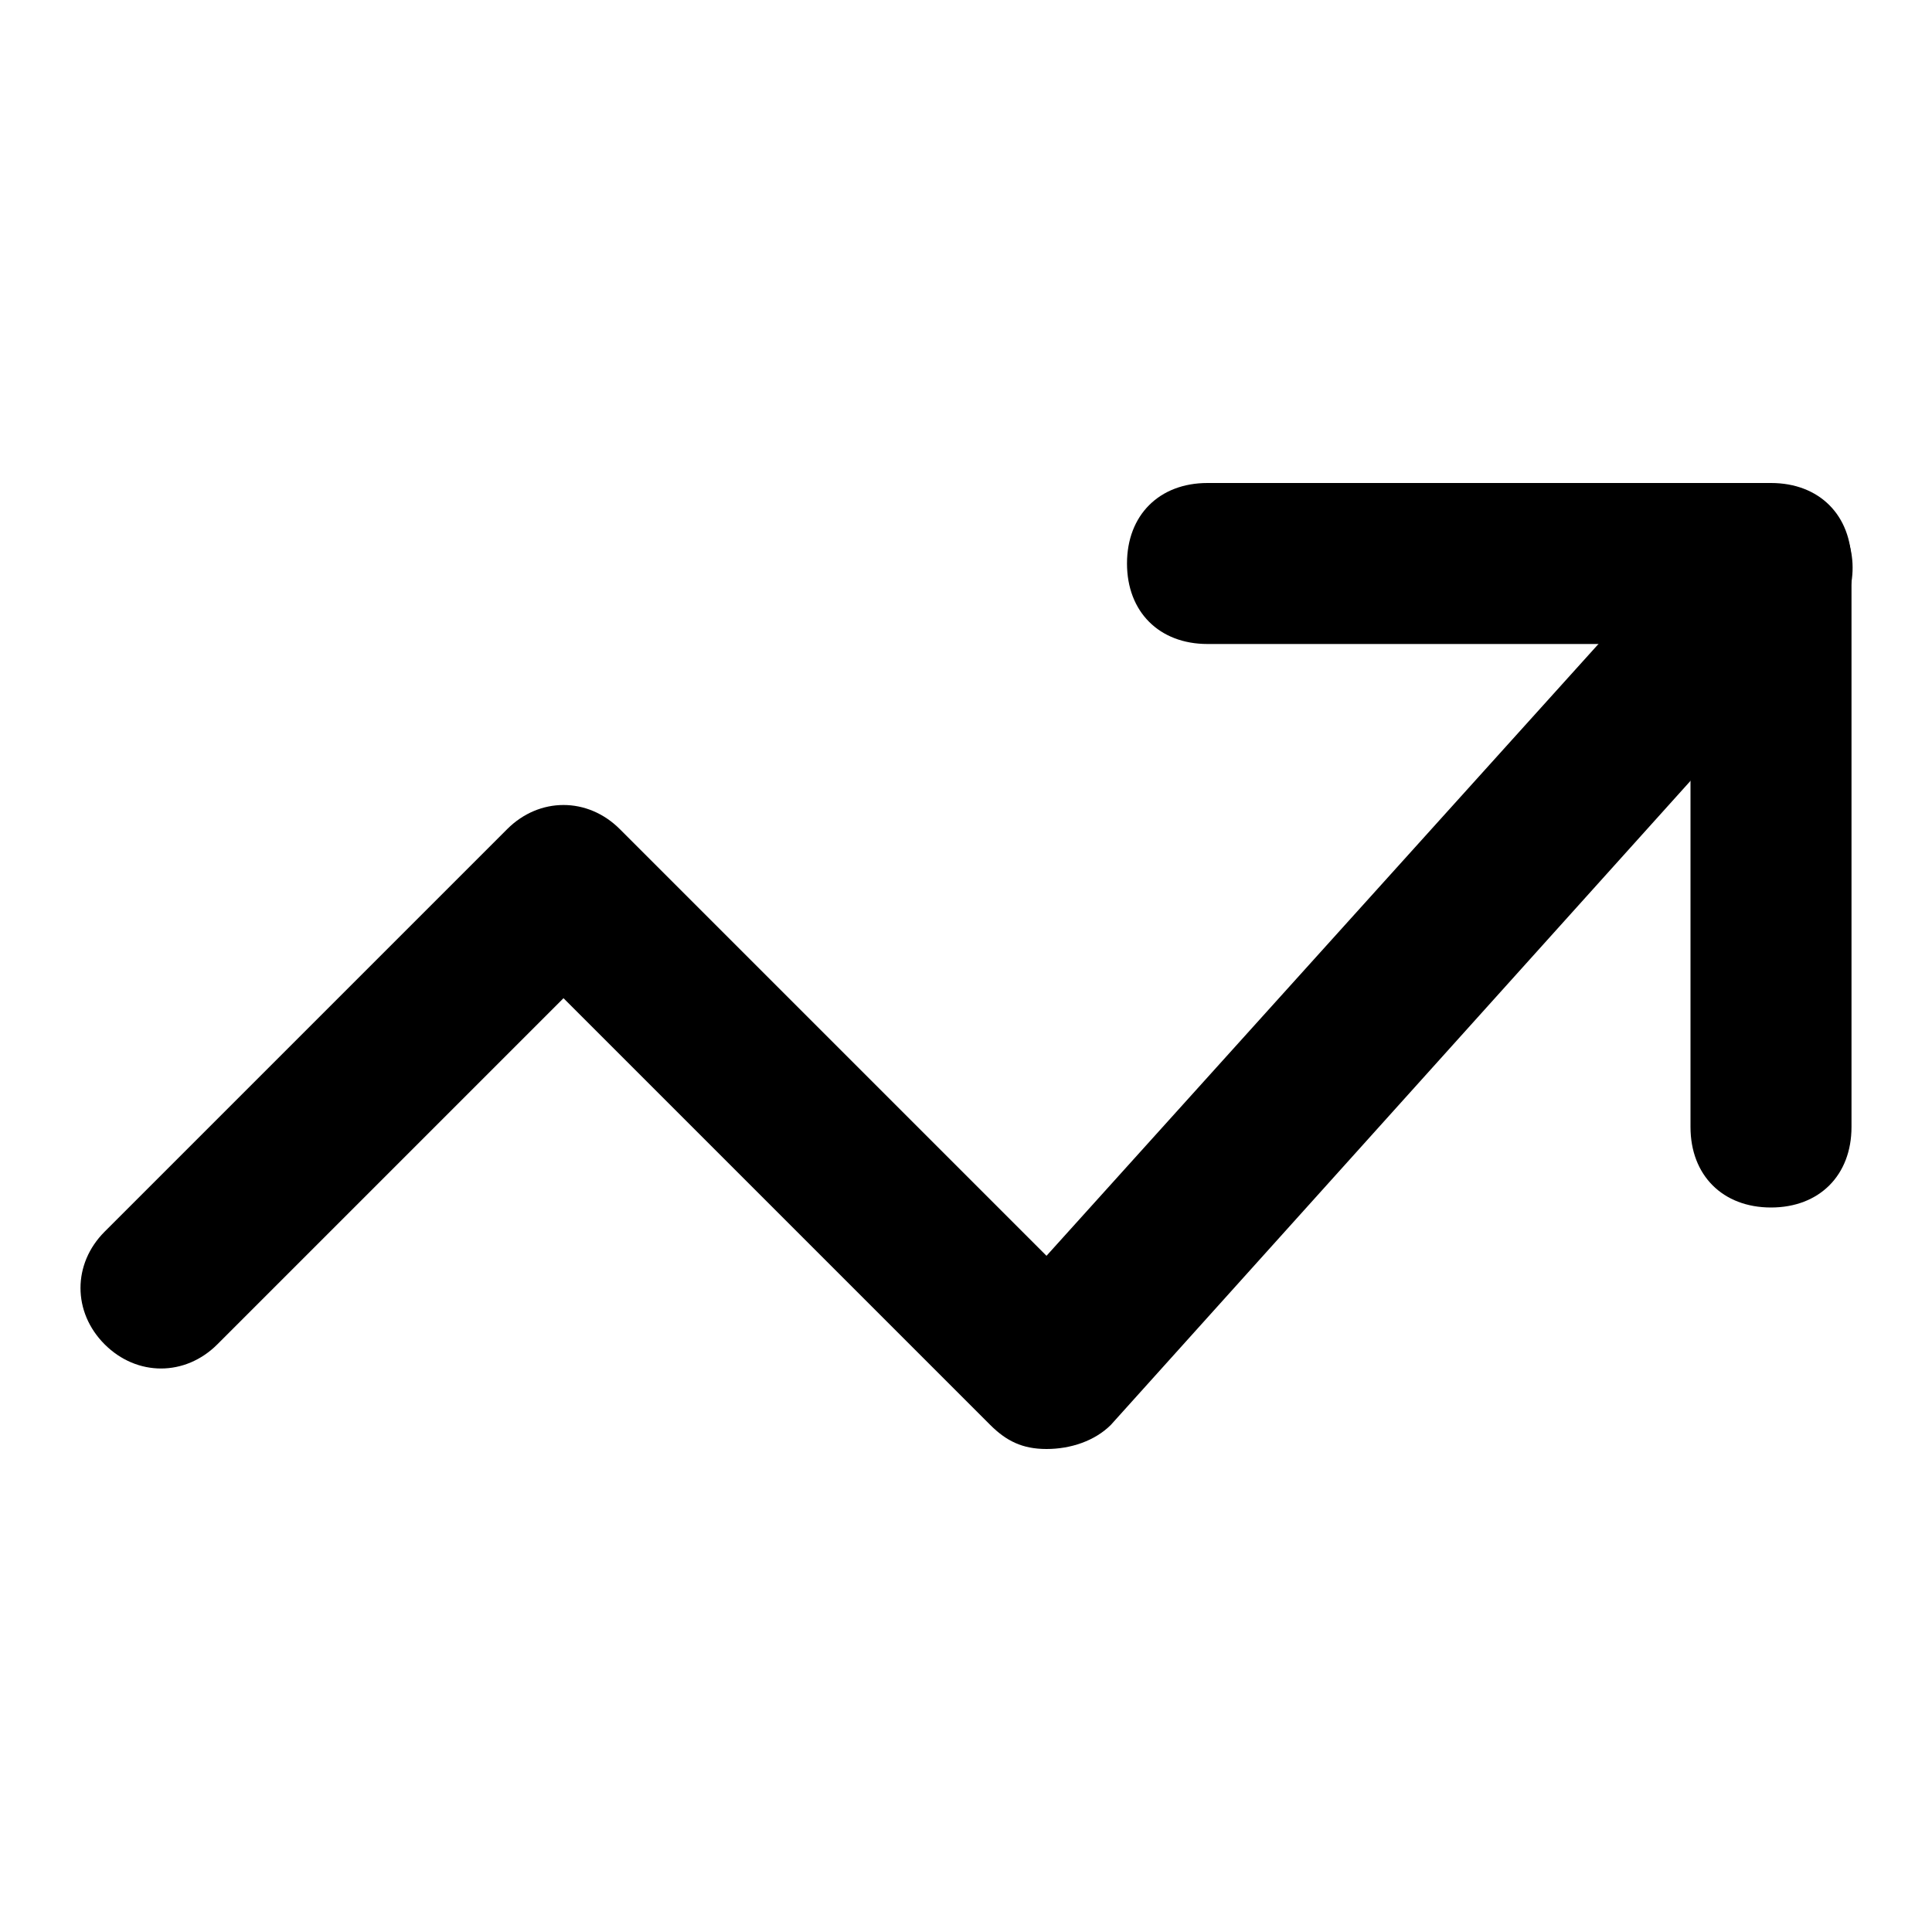
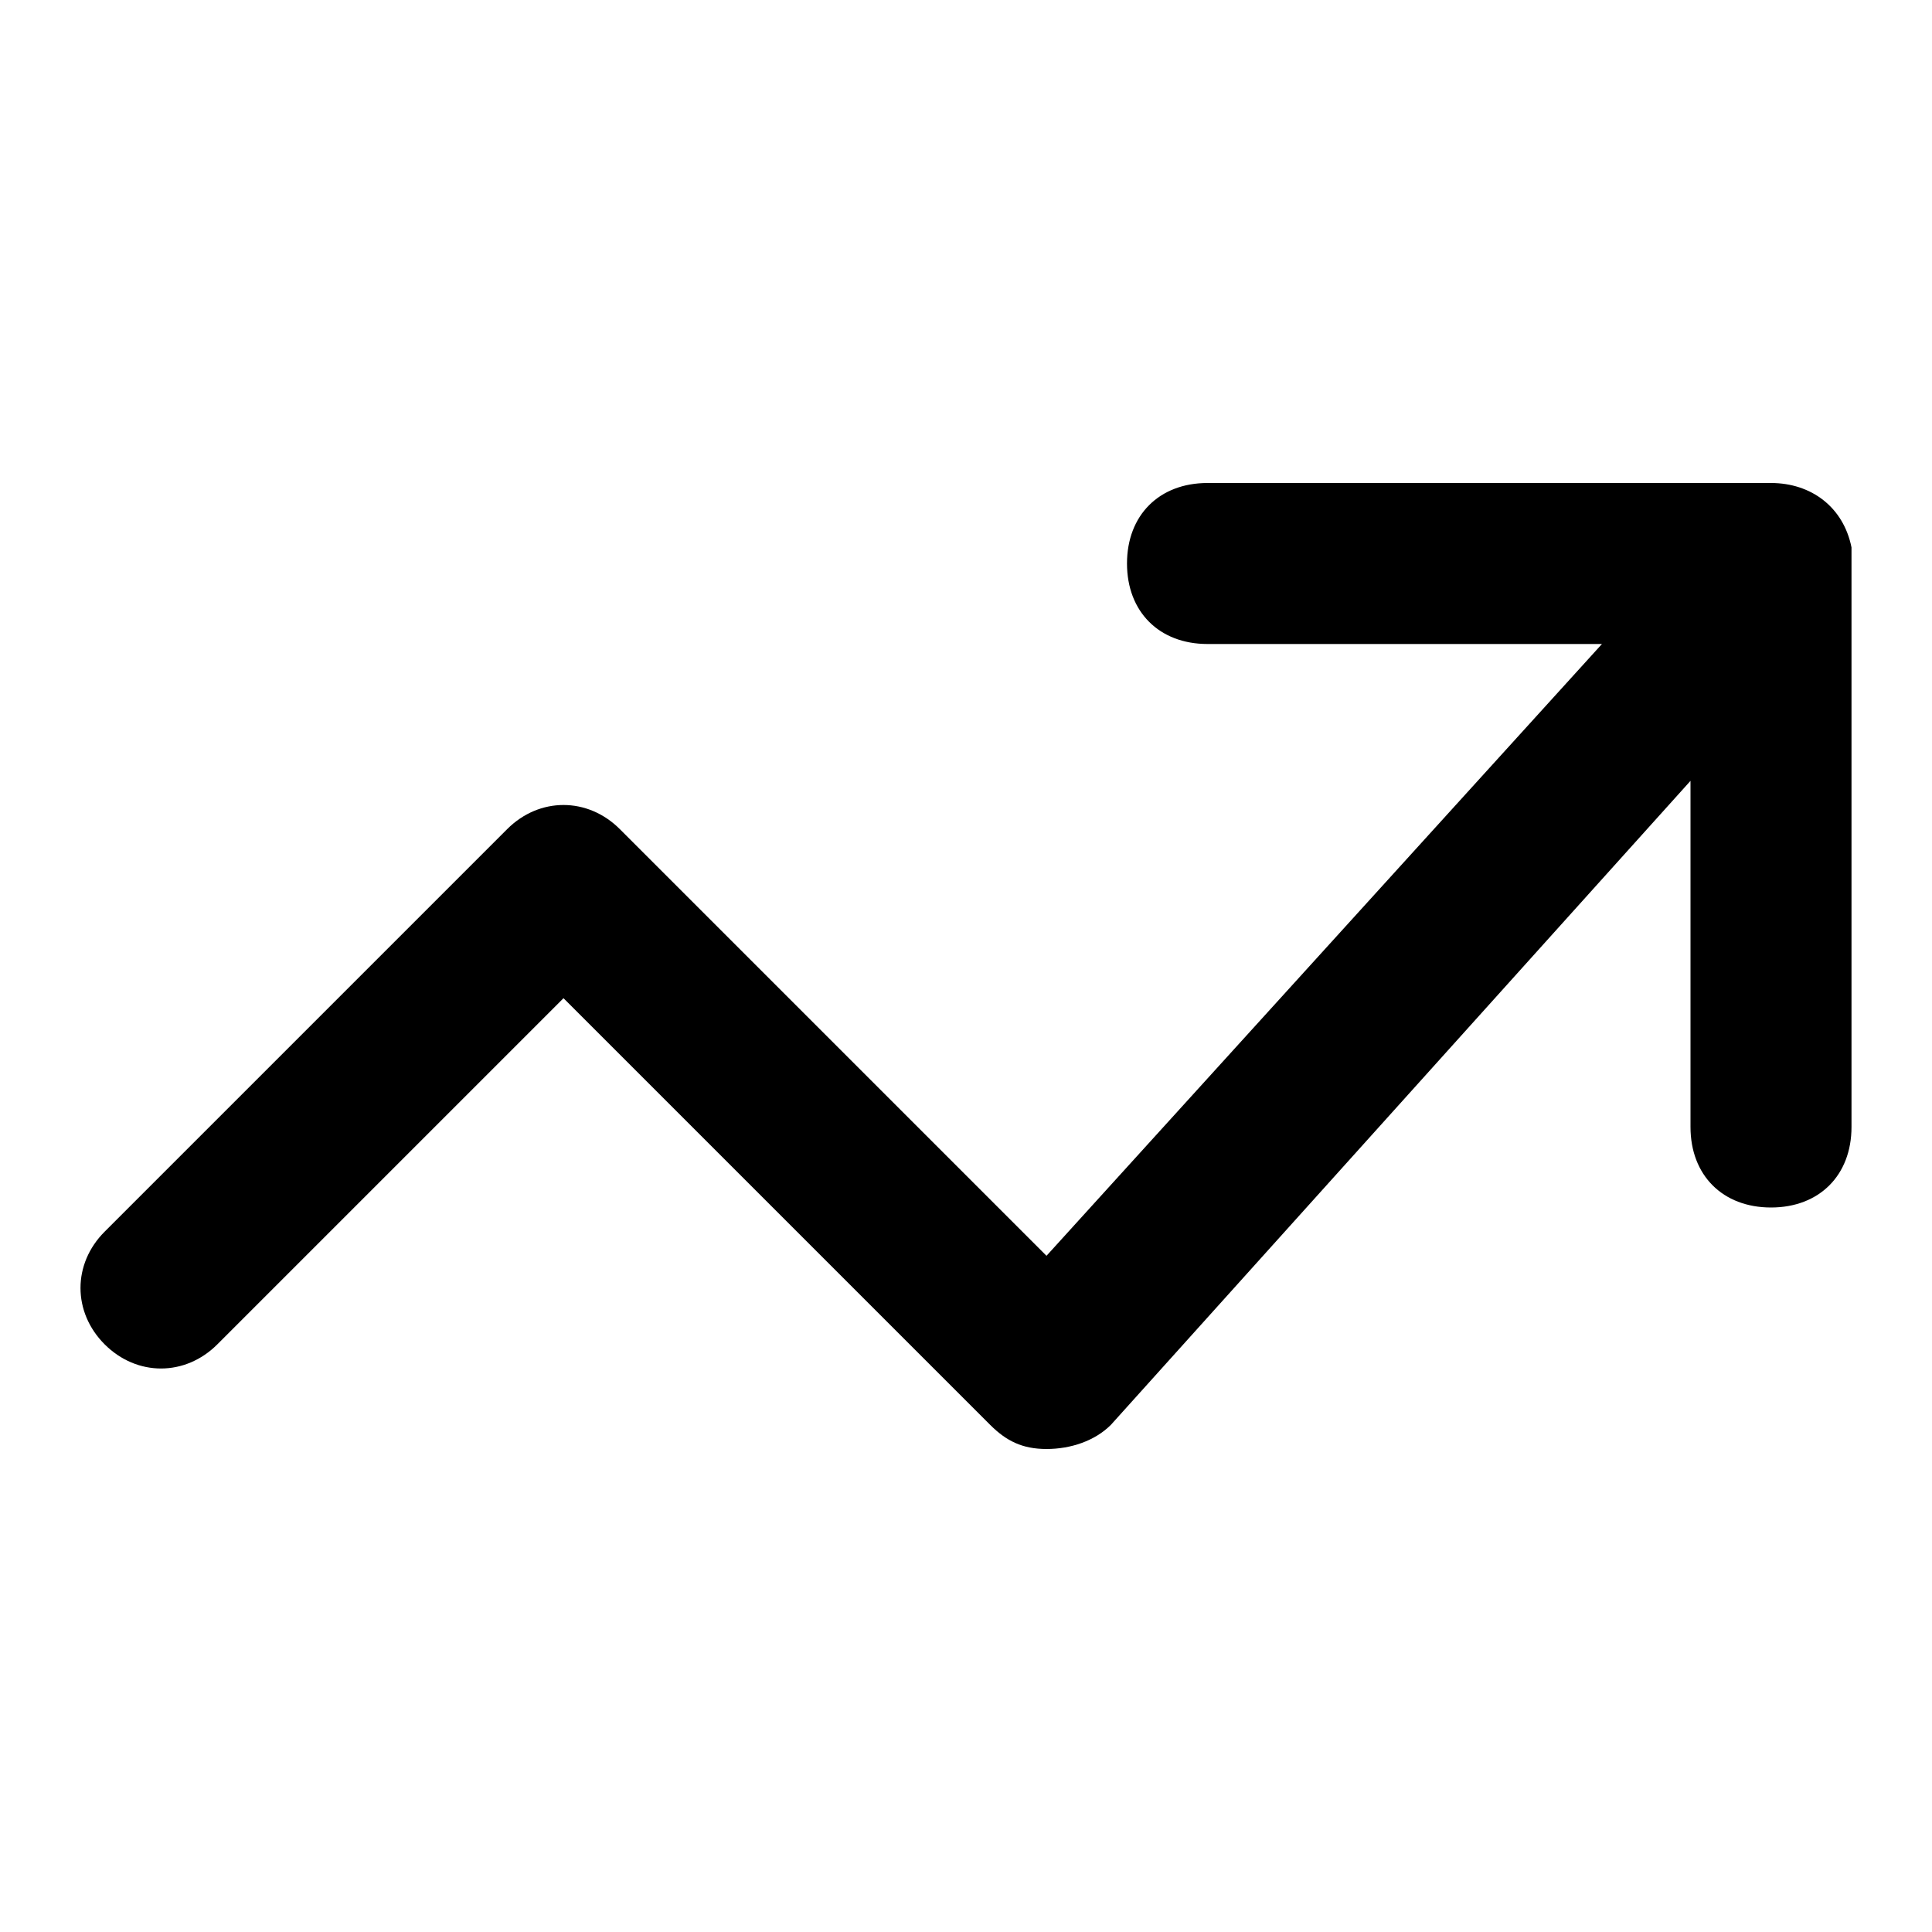
- <svg xmlns="http://www.w3.org/2000/svg" version="1.1" id="Layer_1" x="0px" y="0px" viewBox="0 0 24 24" style="enable-background:new 0 0 24 24;" xml:space="preserve">
-   <g transform="translate(0, 0)">
-     <g>
-       <path d="M13,18c-0.3,0-0.5-0.1-0.7-0.3L7,12.4l-4.3,4.3c-0.4,0.4-1,0.4-1.4,0s-0.4-1,0-1.4l5-5c0.4-0.4,1-0.4,1.4,0l5.3,5.3    l8.3-9.2c0.4-0.4,1-0.4,1.4-0.1c0.4,0.4,0.4,1,0.1,1.4l-9,10C13.6,17.9,13.3,18,13,18L13,18z" />
-     </g>
-     <g>
-       <path d="M22,15c-0.6,0-1-0.4-1-1V8h-6c-0.6,0-1-0.4-1-1s0.4-1,1-1h7c0.6,0,1,0.4,1,1v7C23,14.6,22.6,15,22,15z" />
-     </g>
-   </g>
+ <svg xmlns="http://www.w3.org/2000/svg" version="1.1" width="24" height="24" viewBox="0 0 24 24">
+   <path d="M23 6.8c-0.1-0.5-0.5-0.8-1-0.8h-7c-0.6 0-1 0.4-1 1s0.4 1 1 1h4.9l-6.9 7.6-5.3-5.3c-0.4-0.4-1-0.4-1.4 0l-5 5c-0.4 0.4-0.4 1 0 1.4s1 0.4 1.4 0l4.3-4.3 5.3 5.3c0.2 0.2 0.4 0.3 0.7 0.3s0.6-0.1 0.8-0.3l7.2-8v4.3c0 0.6 0.4 1 1 1s1-0.4 1-1v-6.9c0-0.1 0-0.2 0-0.3z" />
</svg>
